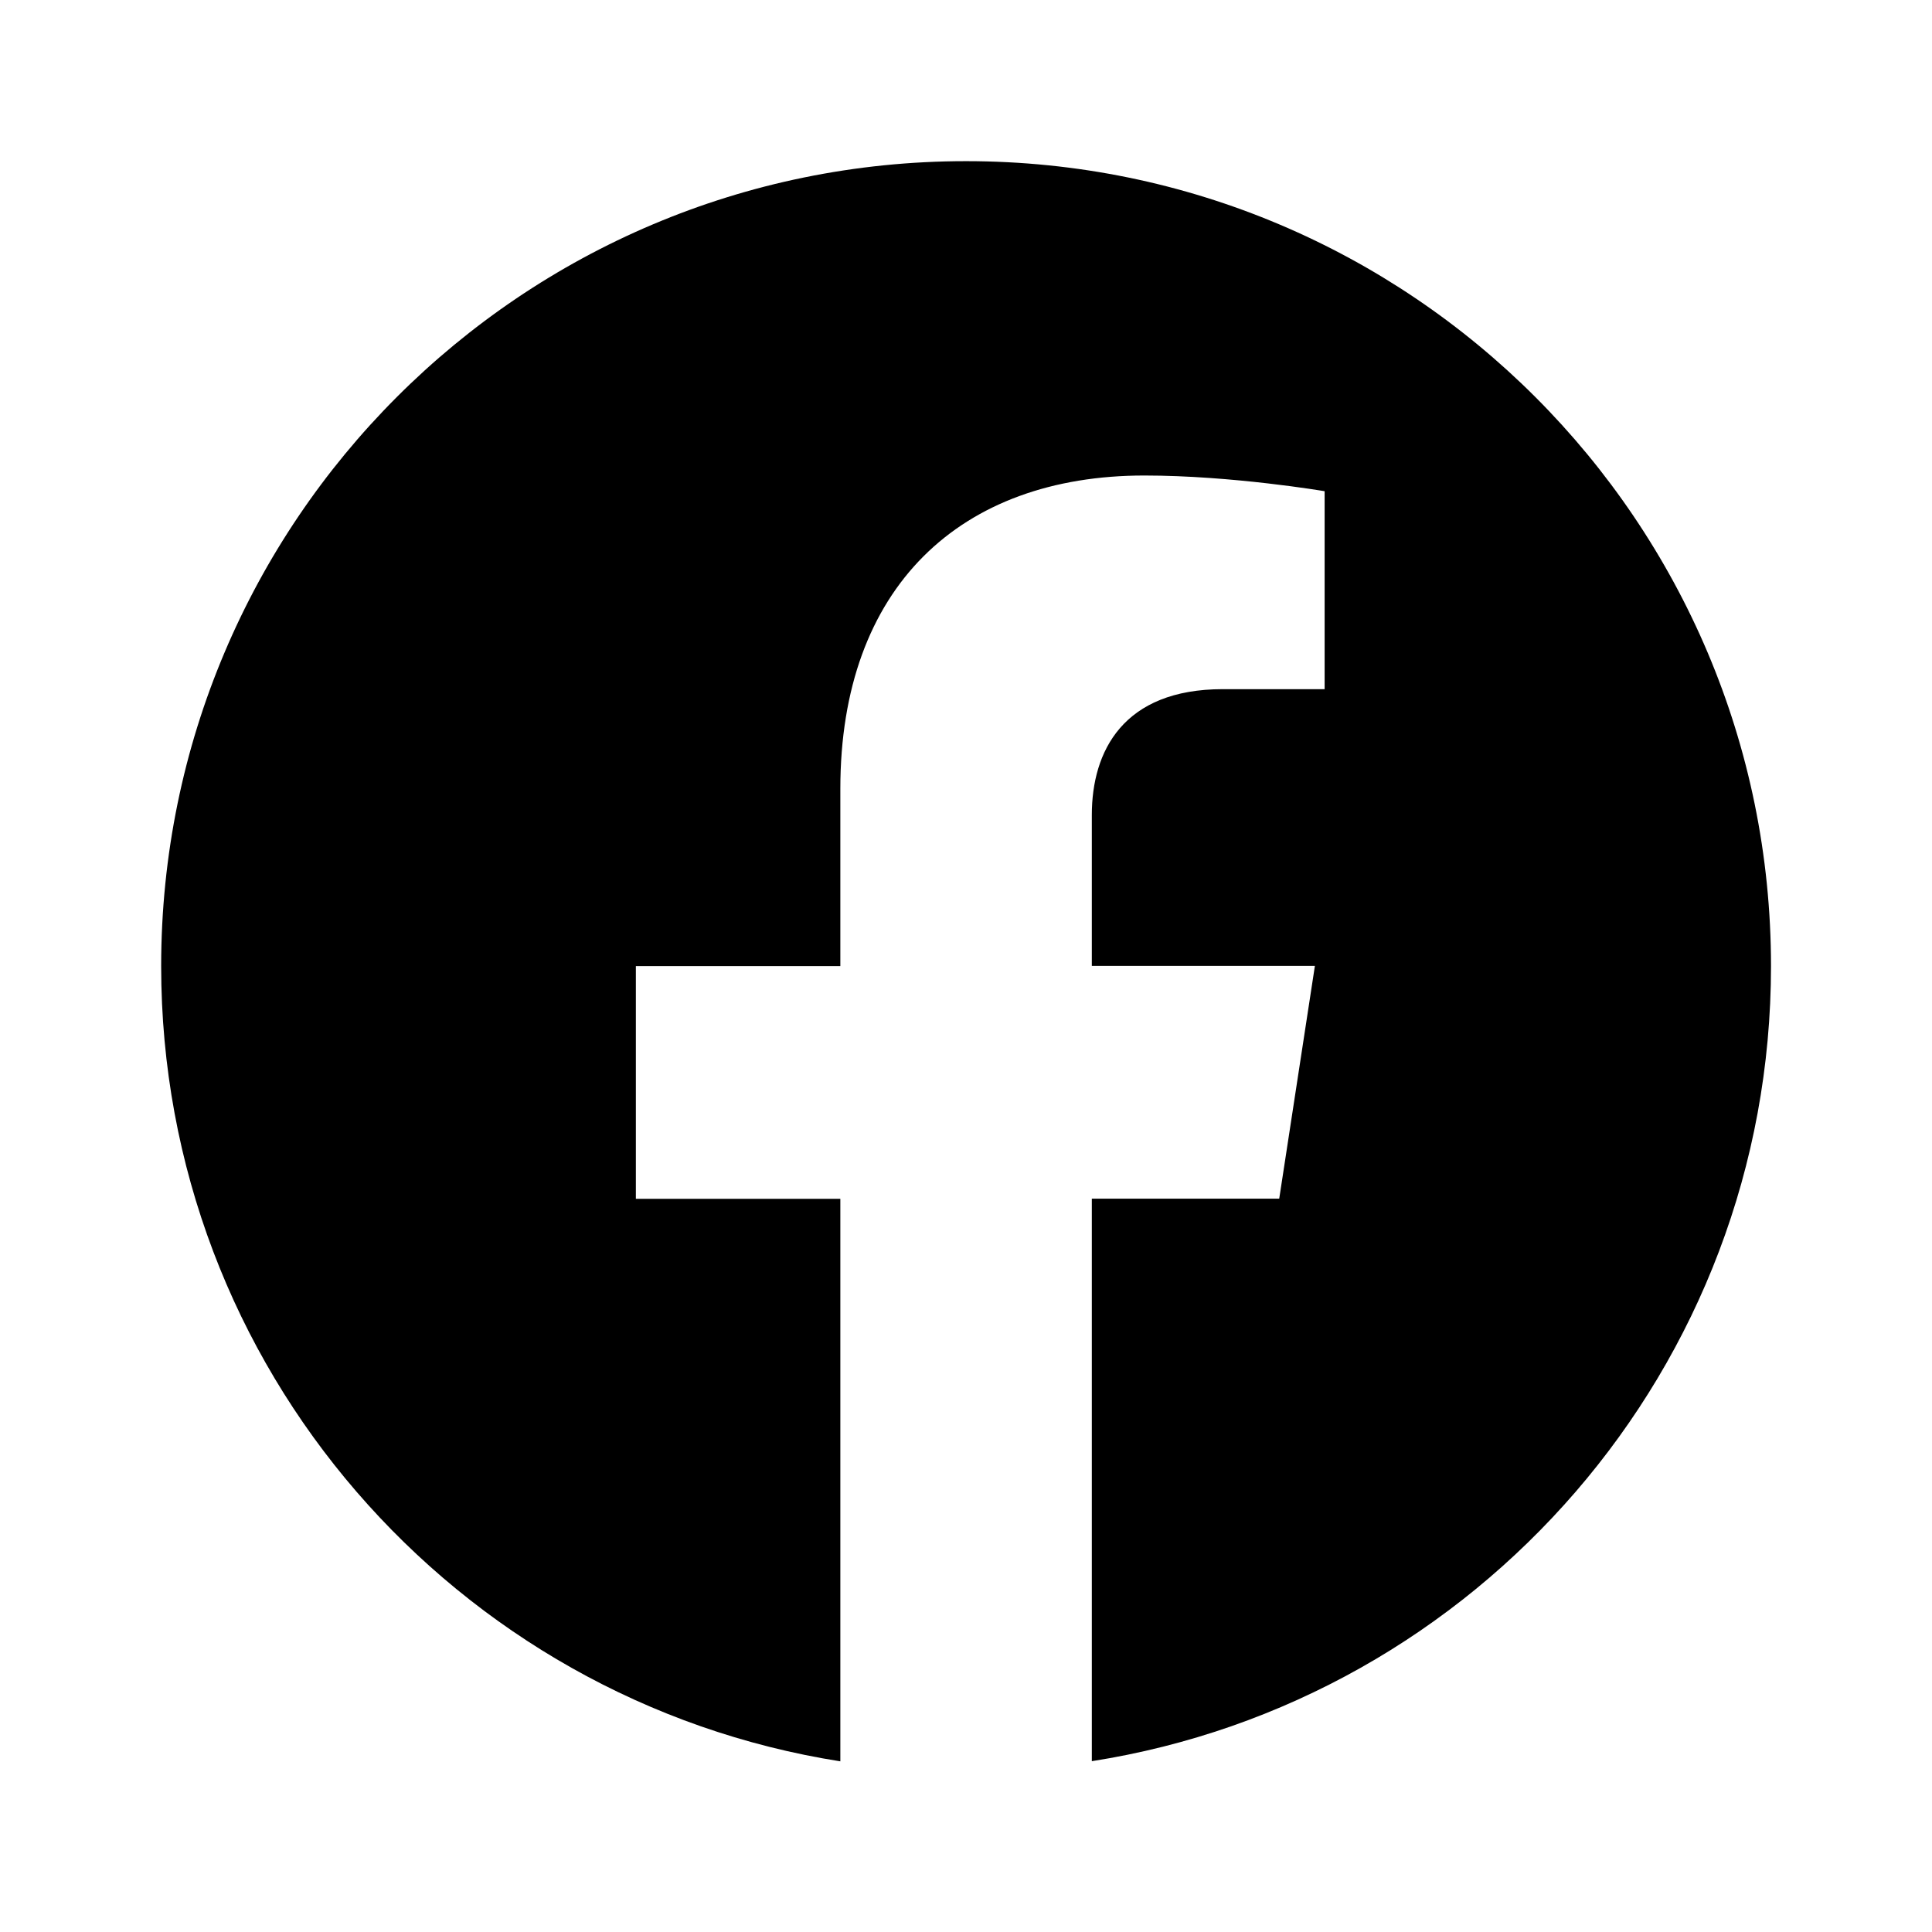
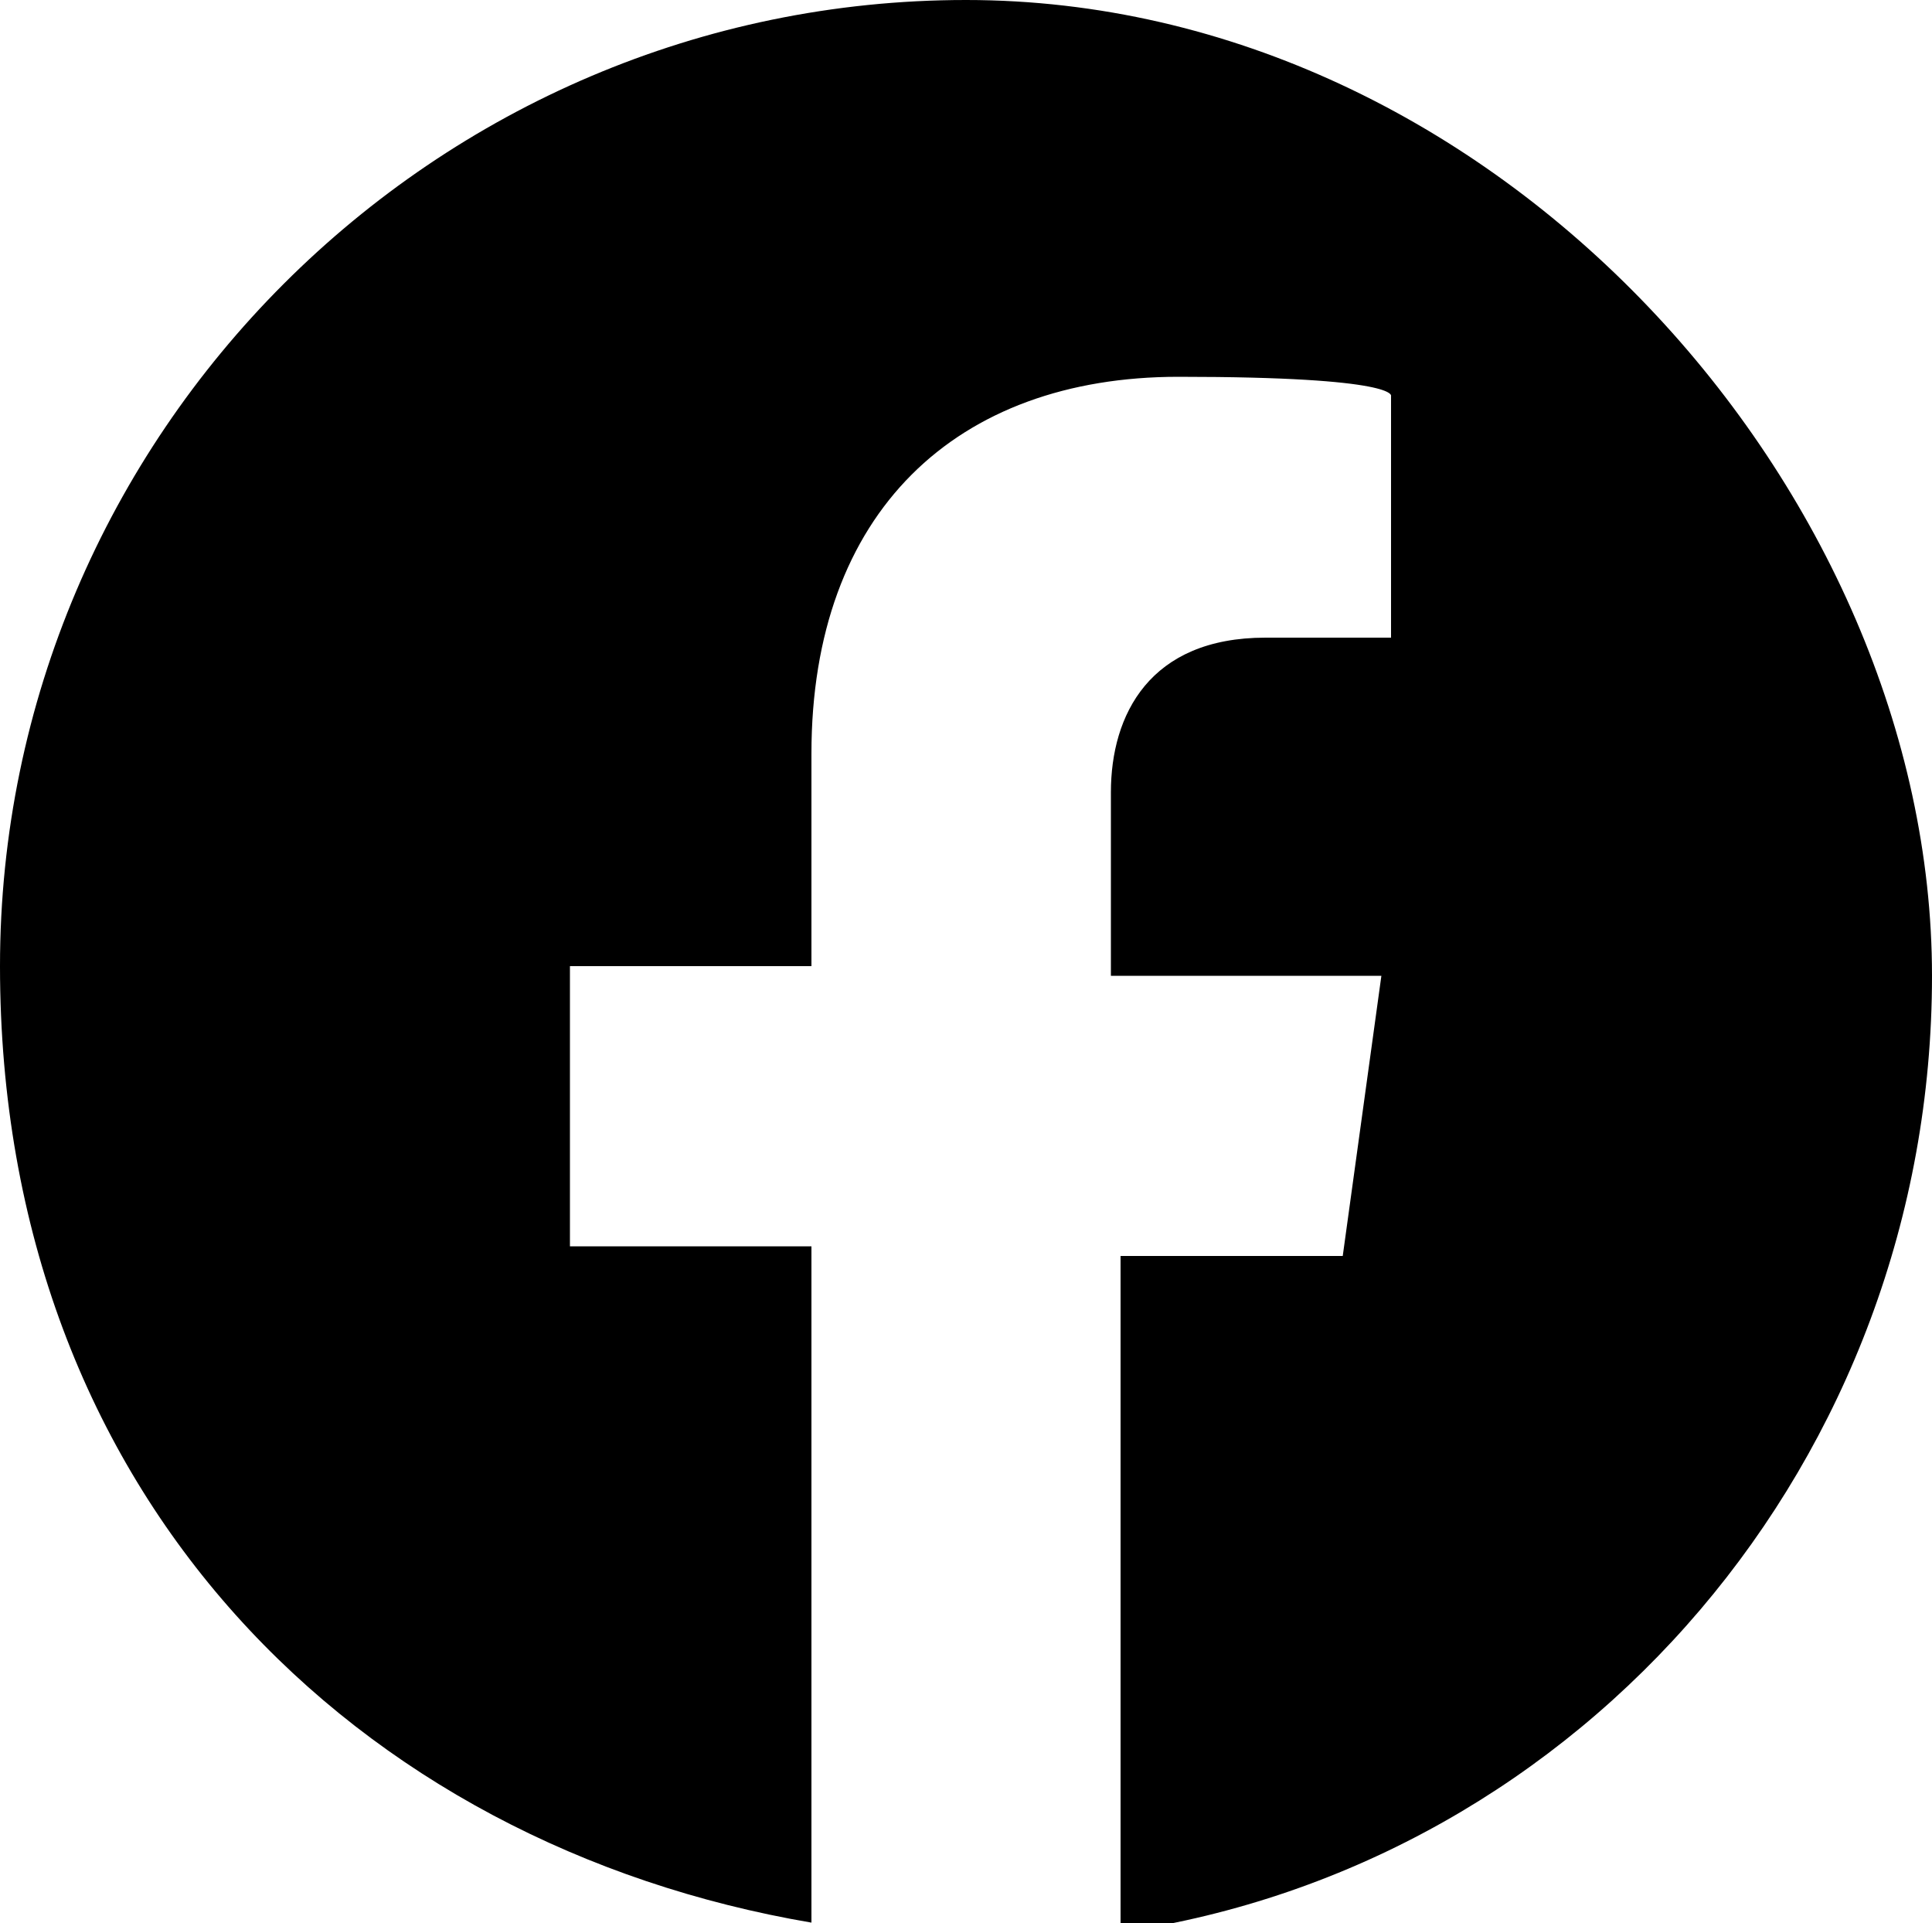
- <svg xmlns="http://www.w3.org/2000/svg" width="24" height="24" viewBox="0 0 24 24">
-   <path d="M12.001 2.002c-5.522 0-9.999 4.477-9.999 9.999 0 4.99 3.656 9.126 8.437 9.879v-6.988h-2.54v-2.891h2.54V9.798c0-2.508 1.493-3.891 3.776-3.891 1.094 0 2.24.195 2.24.195v2.459h-1.264c-1.24 0-1.628.772-1.628 1.563v1.875h2.771l-.443 2.891h-2.328v6.988C18.344 21.129 22 16.992 22 12.001c0-5.522-4.477-9.999-9.999-9.999z" />
+ <svg xmlns="http://www.w3.org/2000/svg" id="Layer_1" version="1.1" viewBox="0 0 20 19.9">
+   <path d="M10,0C4.5,0,0,4.5,0,10s3.7,9.1,8.4,9.9v-7h-2.5v-2.9h2.5v-2.2c0-2.5,1.5-3.9,3.8-3.9s2.2.2,2.2.2v2.5h-1.3c-1.2,0-1.6.8-1.6,1.6v1.9h2.8l-.4,2.9h-2.3v7c4.8-.7,8.4-4.9,8.4-9.9S15.5,0,10,0Z" />
</svg>
